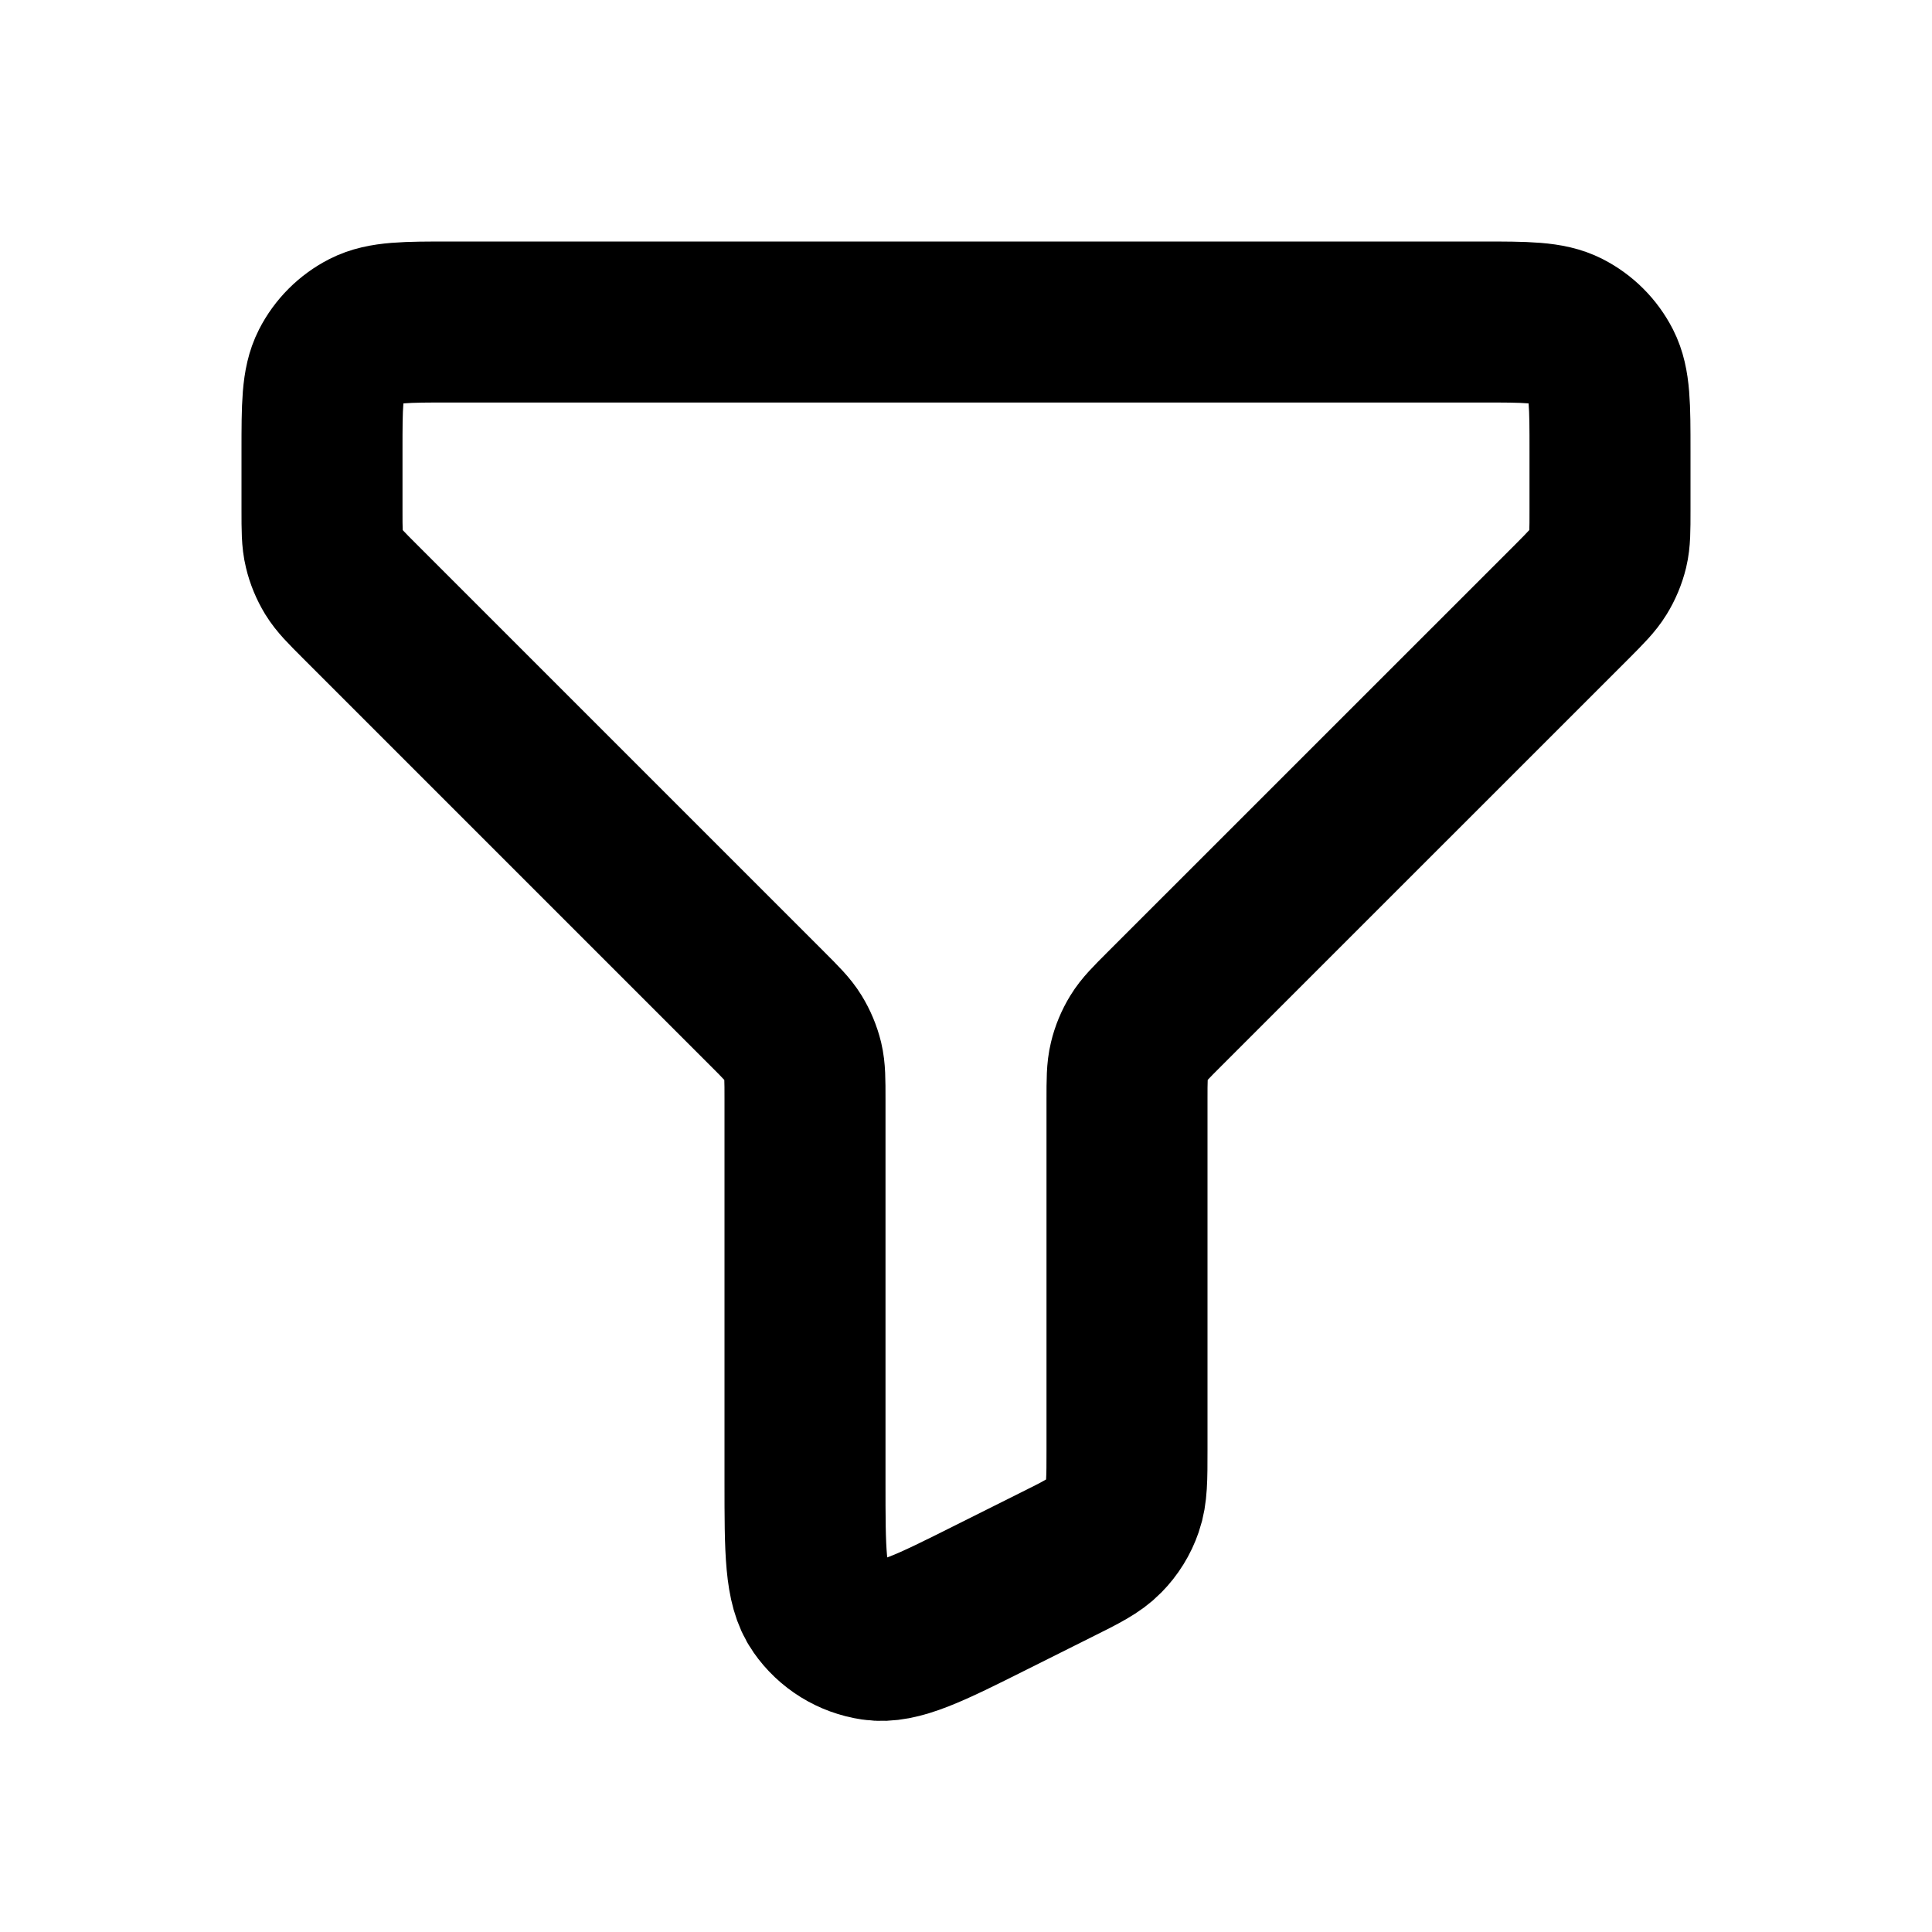
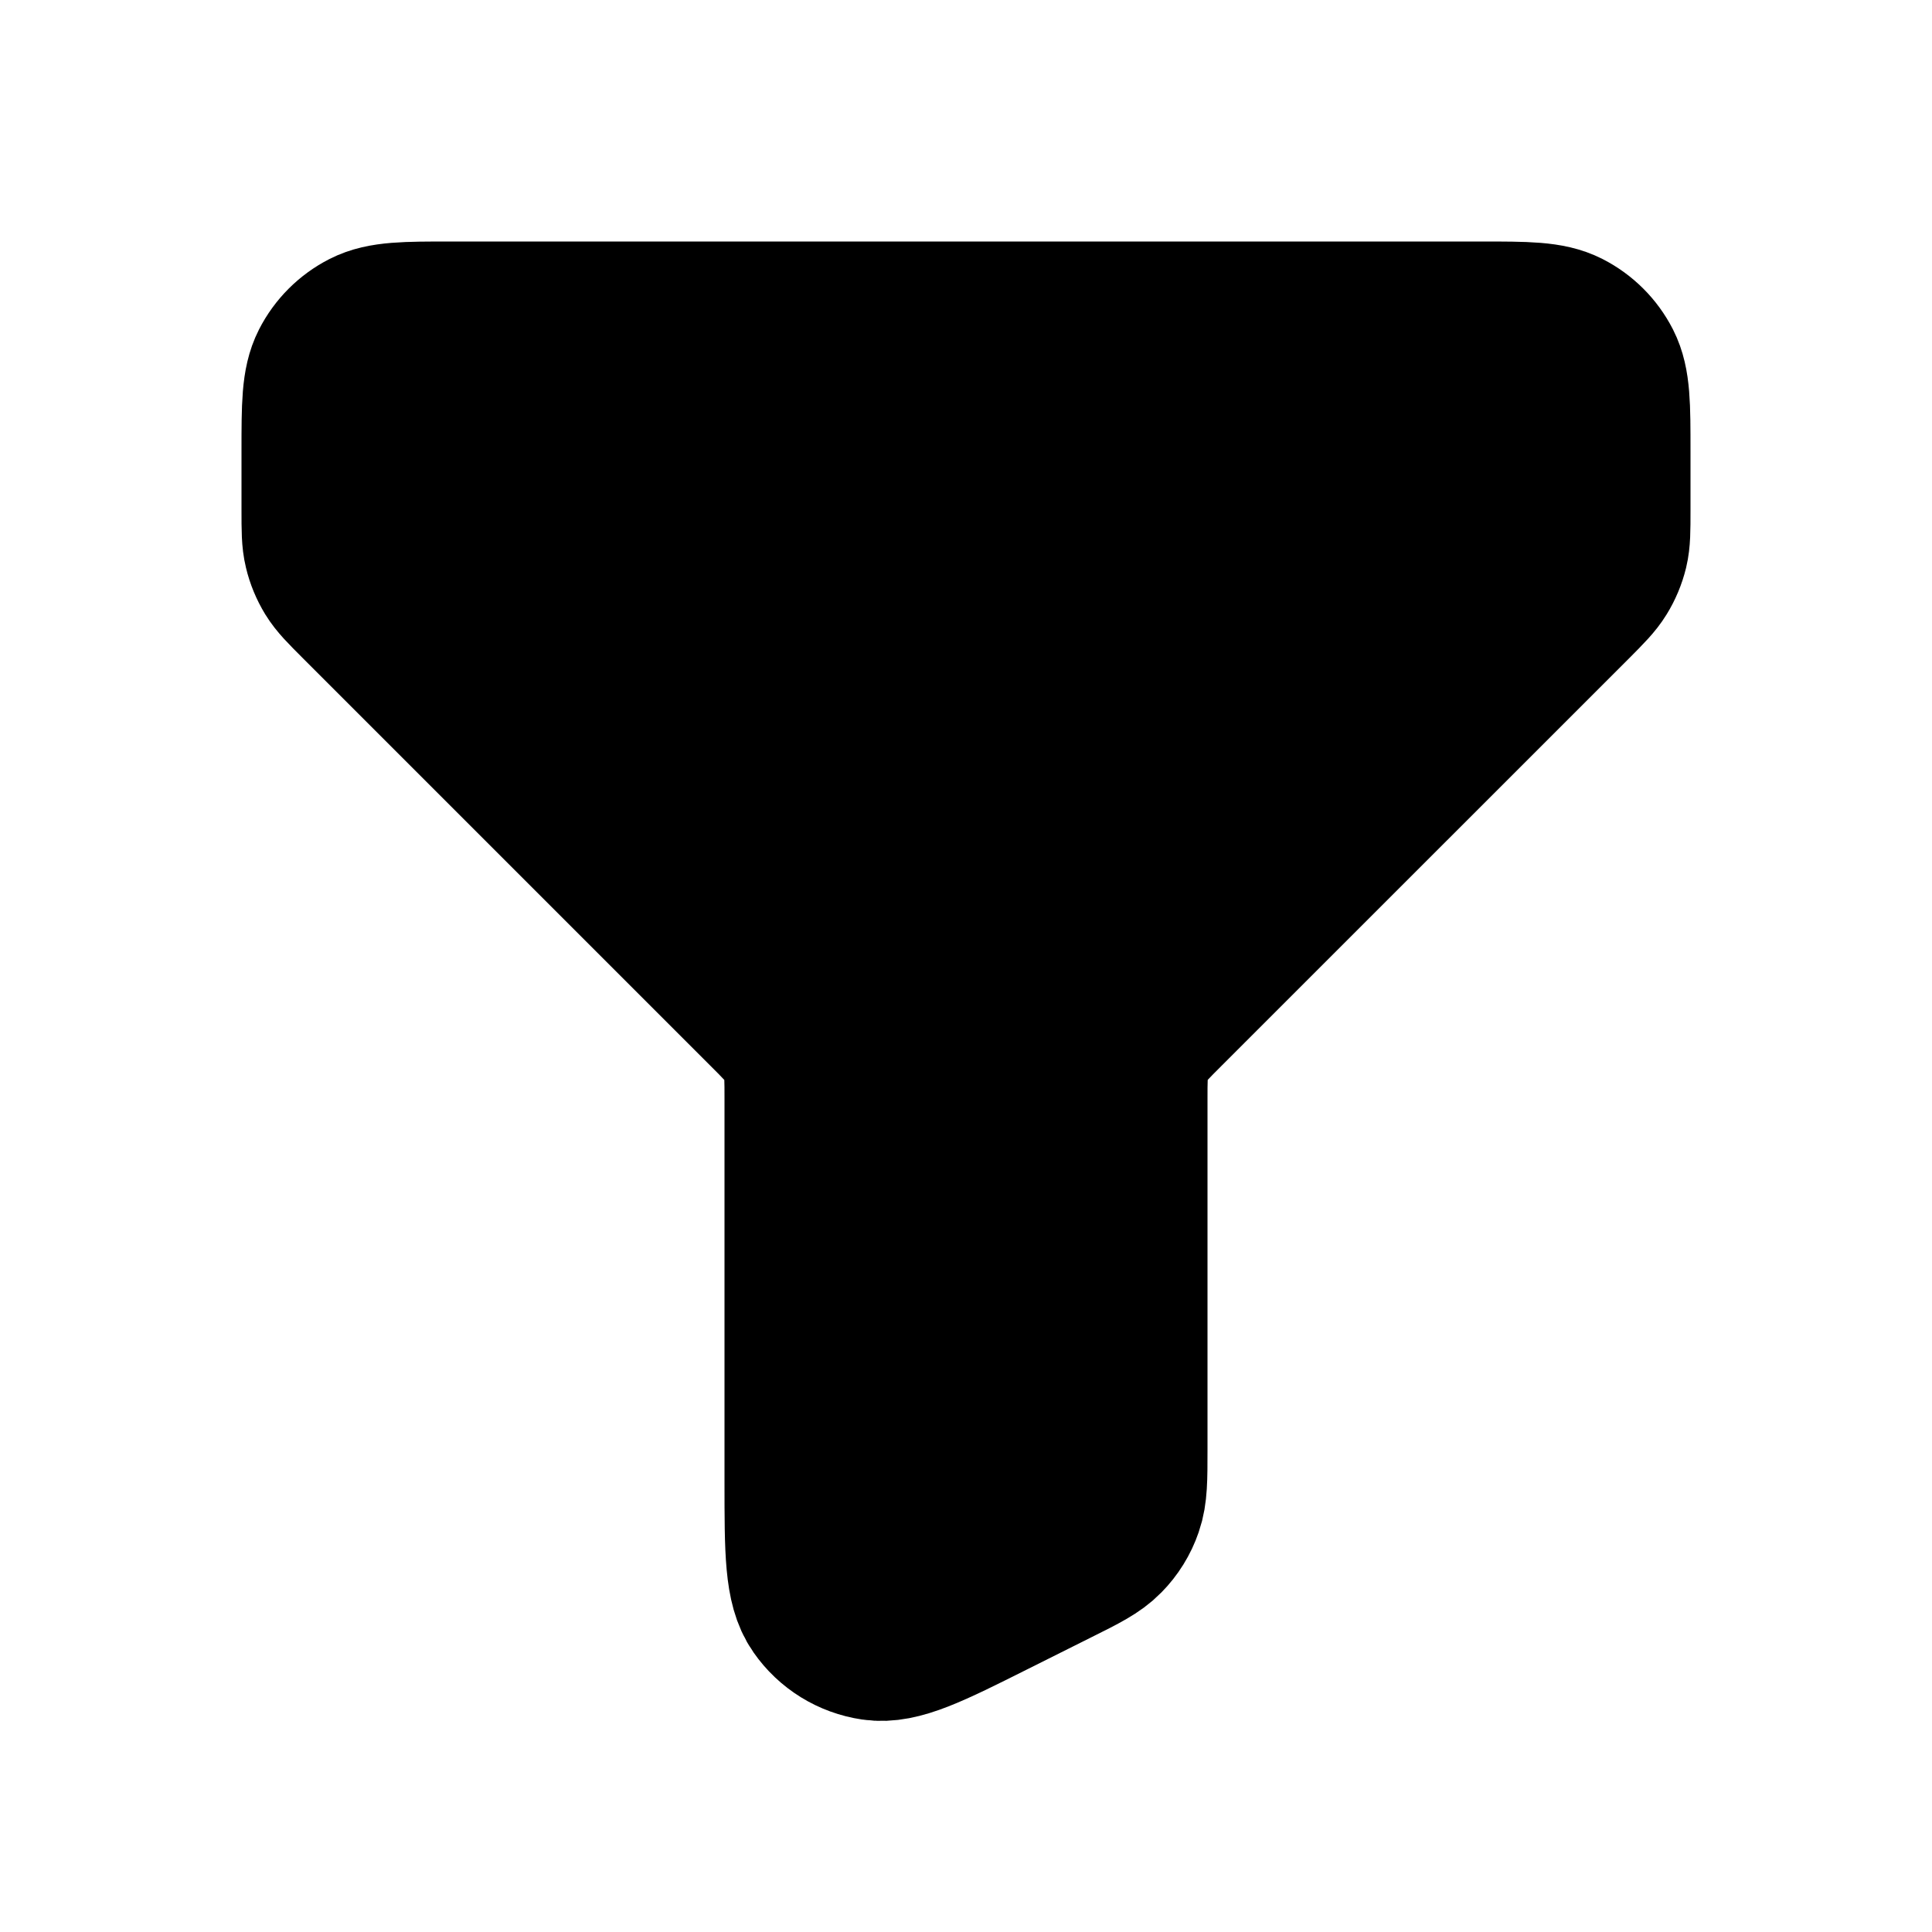
- <svg xmlns="http://www.w3.org/2000/svg" width="800px" height="800px" viewBox="0 0 24 24" fill="none">
+ <svg xmlns="http://www.w3.org/2000/svg" width="800px" height="800px" viewBox="0 0 24 24">
  <g id="SVGRepo_bgCarrier" stroke-width="0" />
  <g id="SVGRepo_tracerCarrier" stroke-linecap="round" stroke-linejoin="round" />
  <g id="SVGRepo_iconCarrier">
    <g id="Interface / Filter">
      <path id="Vector" d="M20 5.6C20 5.04 20 4.76 19.891 4.546C19.795 4.358 19.642 4.205 19.454 4.109C19.24 4 18.96 4 18.4 4H5.6C5.04 4 4.76 4 4.546 4.109C4.358 4.205 4.205 4.358 4.109 4.546C4 4.76 4 5.04 4 5.6V6.337C4 6.582 4 6.704 4.028 6.819C4.052 6.921 4.093 7.019 4.147 7.108C4.209 7.209 4.296 7.296 4.469 7.469L9.531 12.531C9.704 12.704 9.79 12.79 9.852 12.891C9.907 12.981 9.948 13.079 9.973 13.181C10 13.295 10 13.415 10 13.655V18.411C10 19.268 10 19.697 10.181 19.955C10.338 20.181 10.581 20.331 10.854 20.371C11.165 20.417 11.549 20.226 12.315 19.842L13.115 19.442C13.437 19.282 13.597 19.201 13.714 19.081C13.818 18.976 13.897 18.849 13.945 18.708C14 18.55 14 18.37 14 18.011V13.663C14 13.418 14 13.296 14.028 13.181C14.052 13.079 14.093 12.981 14.148 12.891C14.209 12.791 14.295 12.705 14.465 12.535L14.469 12.531L19.532 7.469C19.704 7.296 19.79 7.209 19.852 7.108C19.907 7.019 19.948 6.921 19.973 6.819C20 6.706 20 6.584 20 6.345V5.6Z" stroke="#000000" stroke-width="2" stroke-linecap="round" stroke-linejoin="round" />
    </g>
  </g>
</svg>
